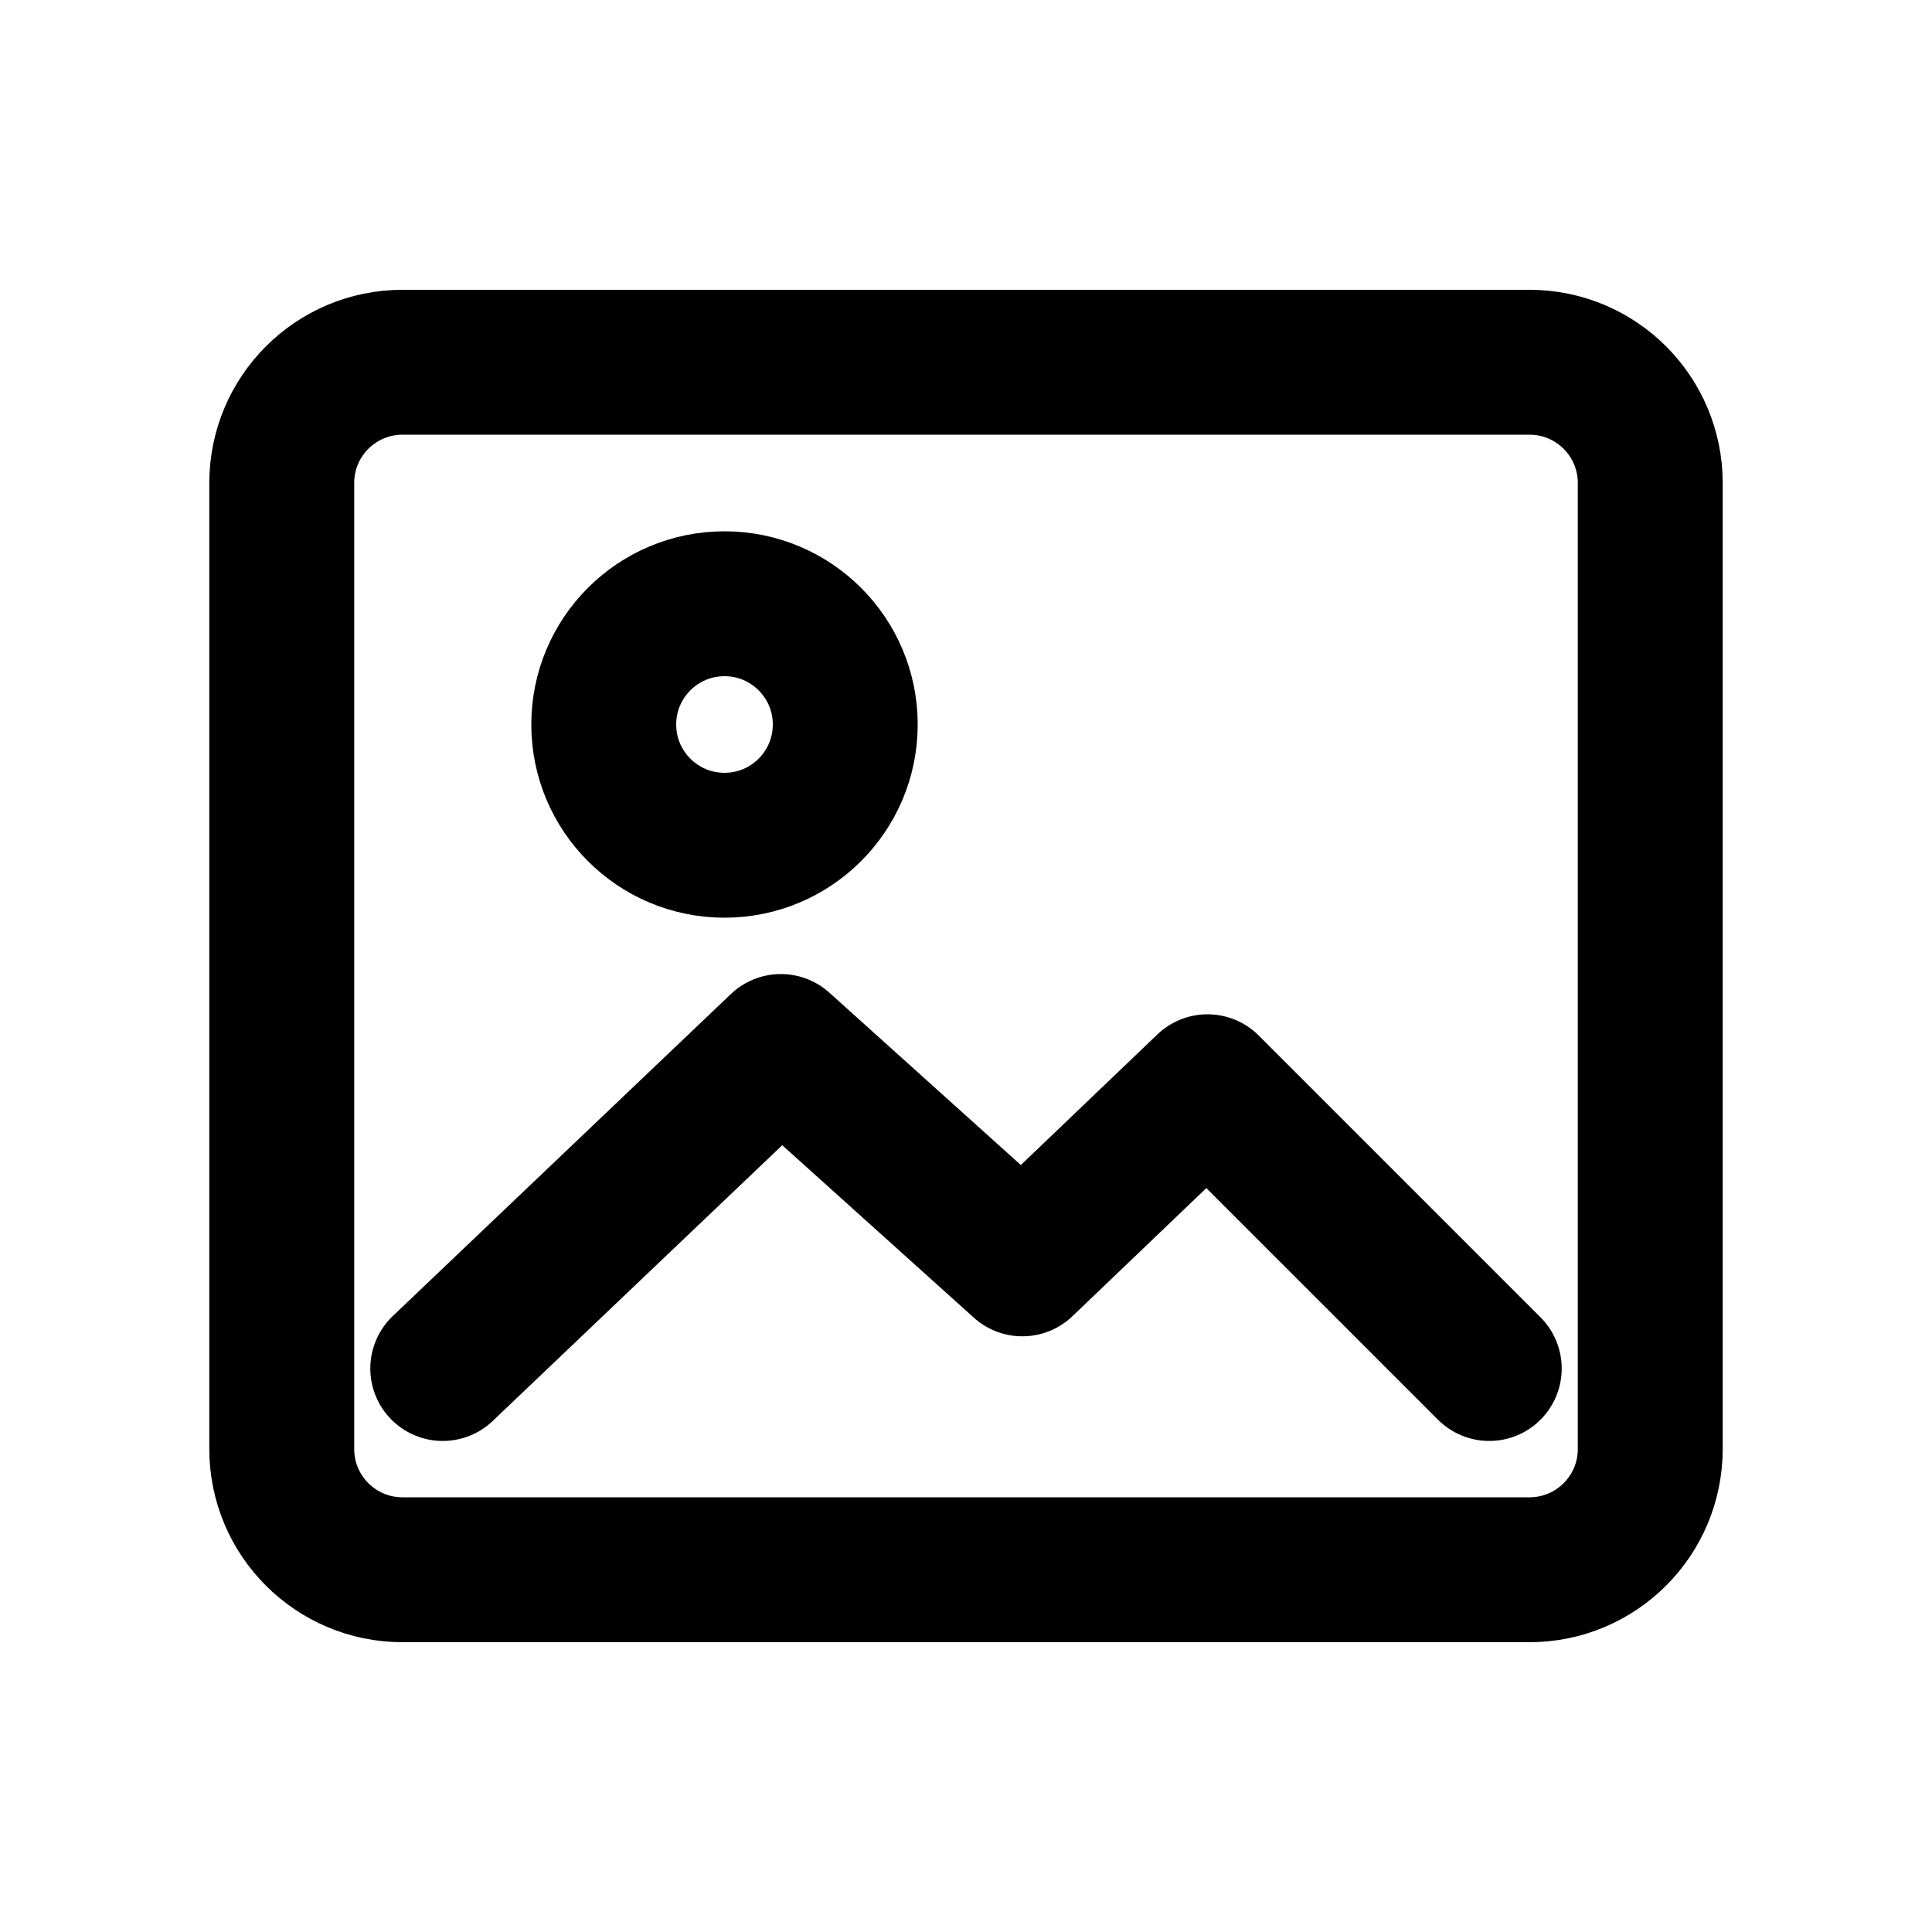
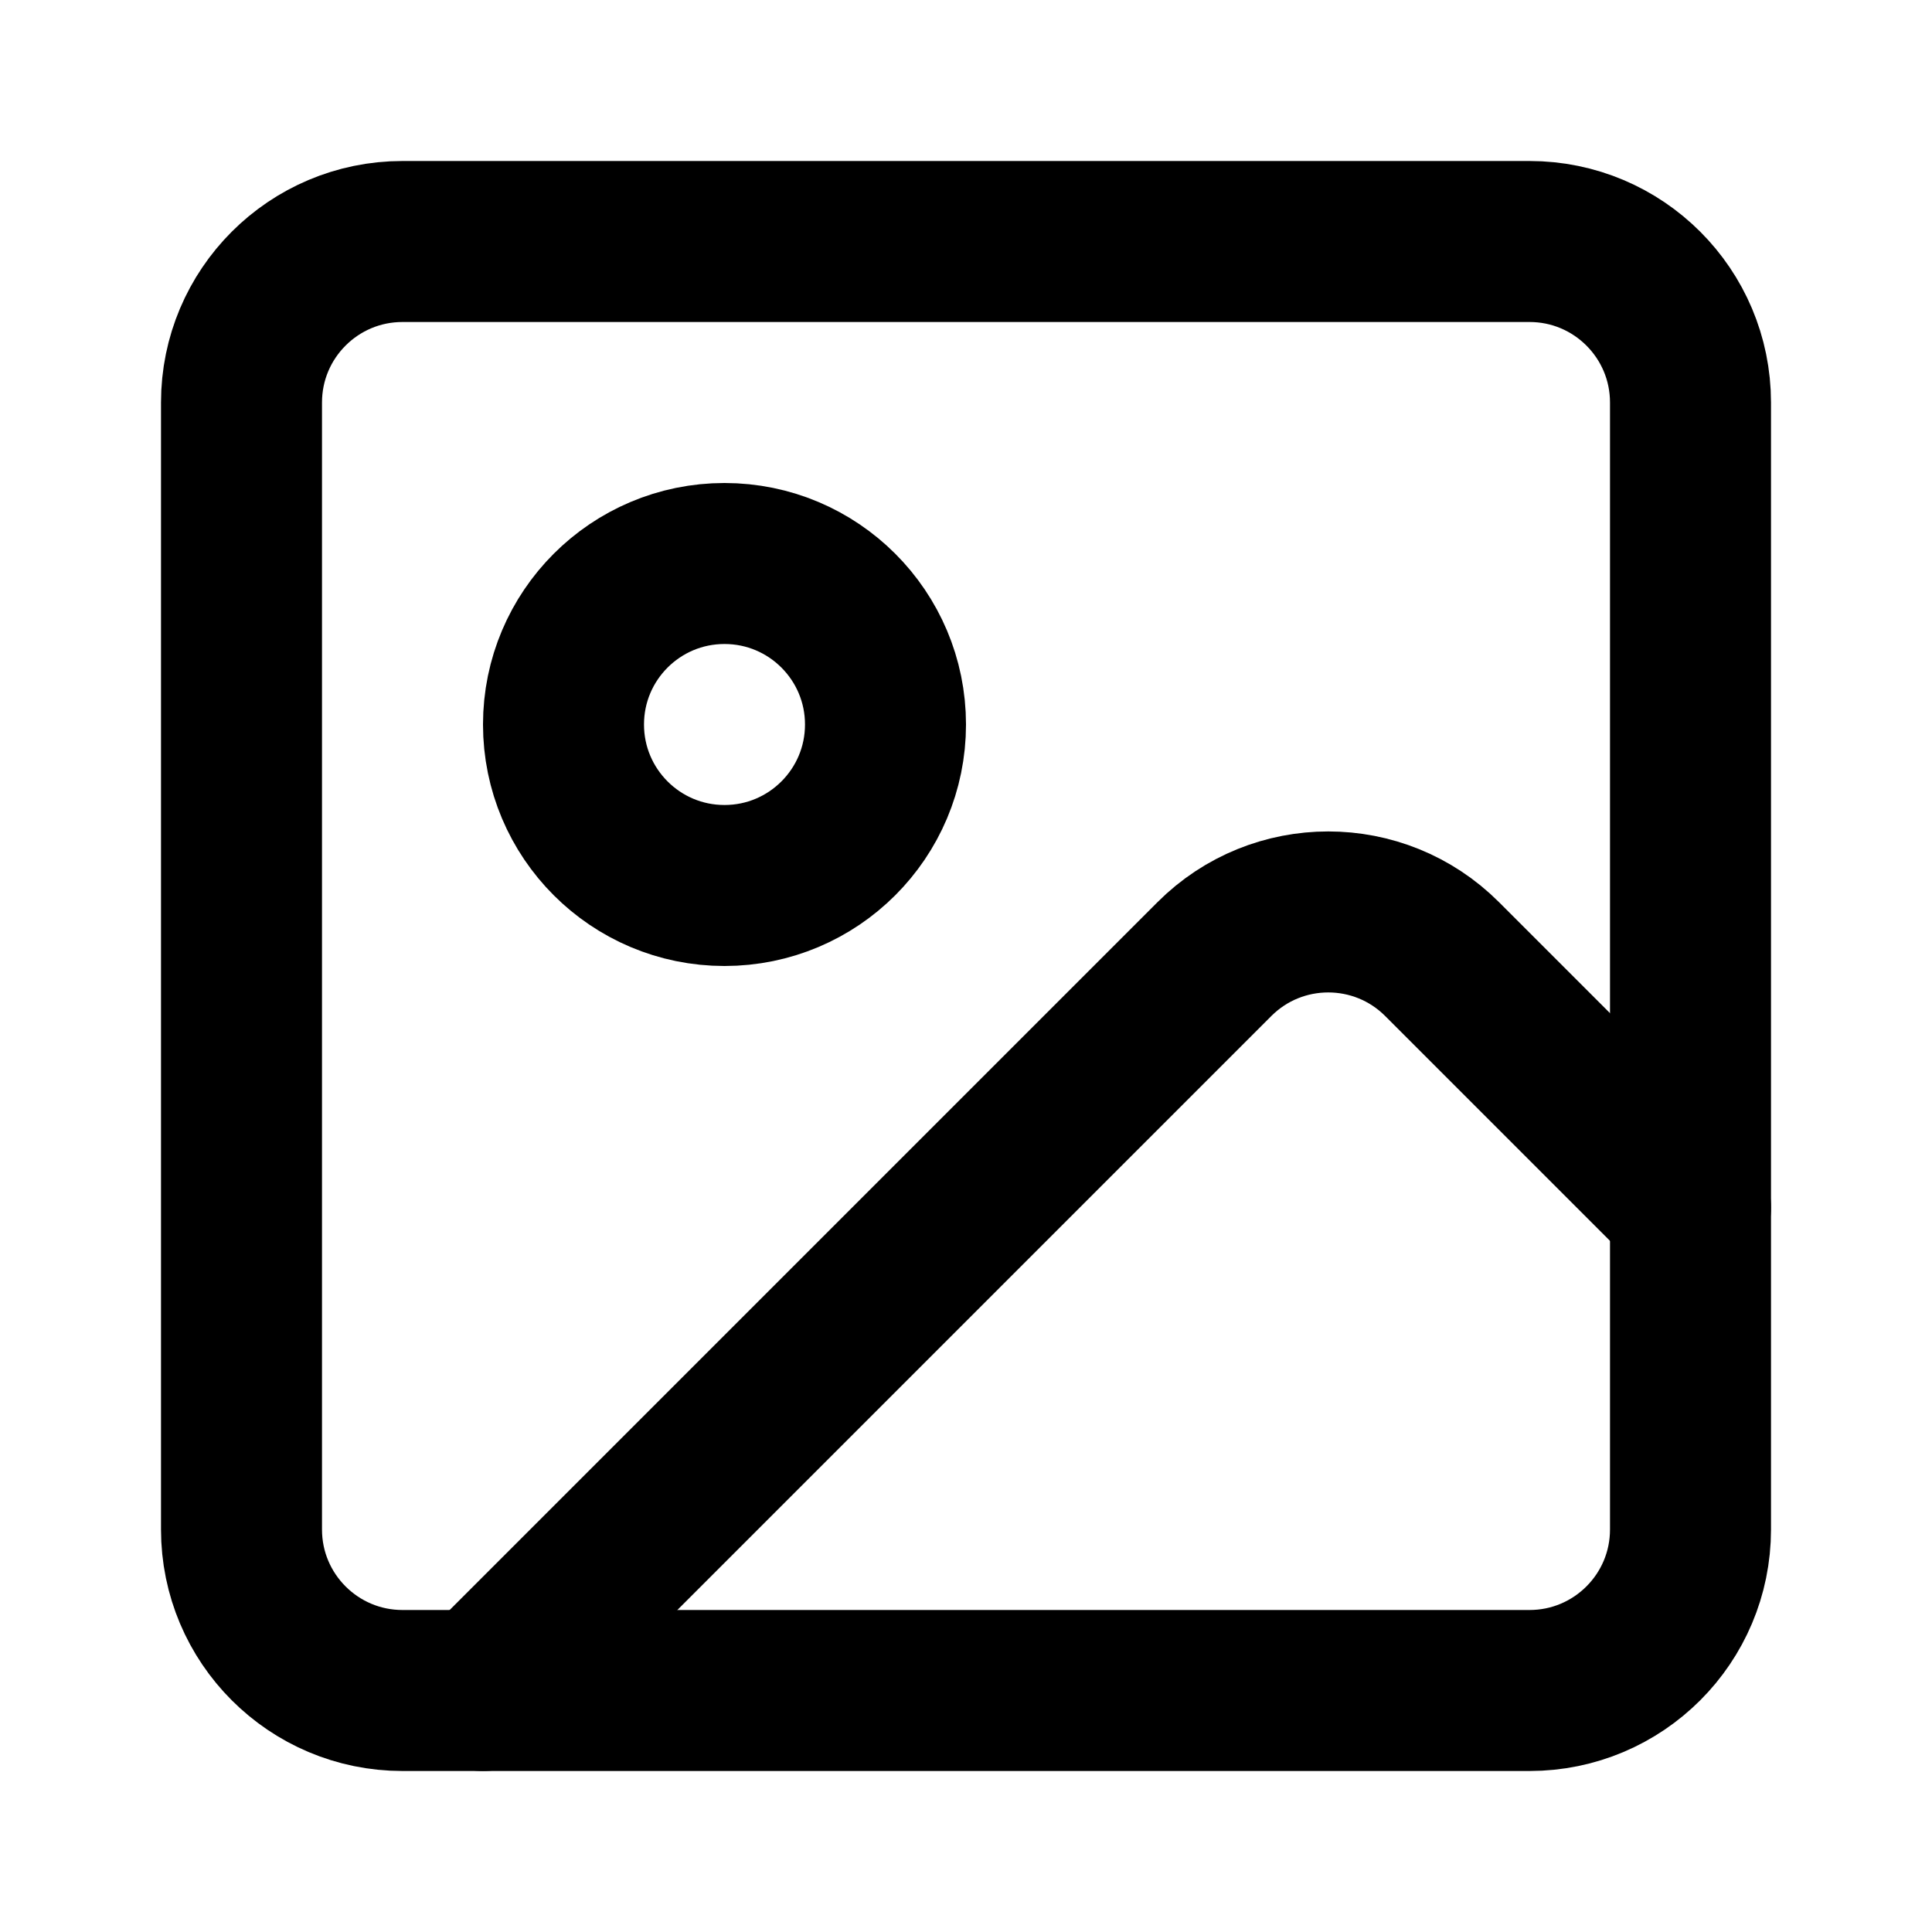
- <svg xmlns="http://www.w3.org/2000/svg" viewBox="0 0 24 24">
-   <g fill="none" stroke="#000" stroke-width="1.8" stroke-linecap="round" stroke-linejoin="round">
-     <rect x="3.5" y="4.5" width="17" height="15" rx="1.5" />
-     <circle cx="9" cy="9" r="1.5" />
-     <path d="M5.5 17l4.2-4 3 2.7 2.3-2.2 3.5 3.5" />
-   </g>
+ <svg xmlns="http://www.w3.org/2000/svg" width="24" height="24" viewBox="0 0 24 24" fill="none" stroke="#000" stroke-width="2" stroke-linecap="round" stroke-linejoin="round">
+   <rect width="18" height="18" x="3" y="3" rx="2" ry="2" />
+   <circle cx="9" cy="9" r="2" />
+   <path d="m21 15-3.086-3.086a2 2 0 0 0-2.828 0L6 21" />
</svg>
